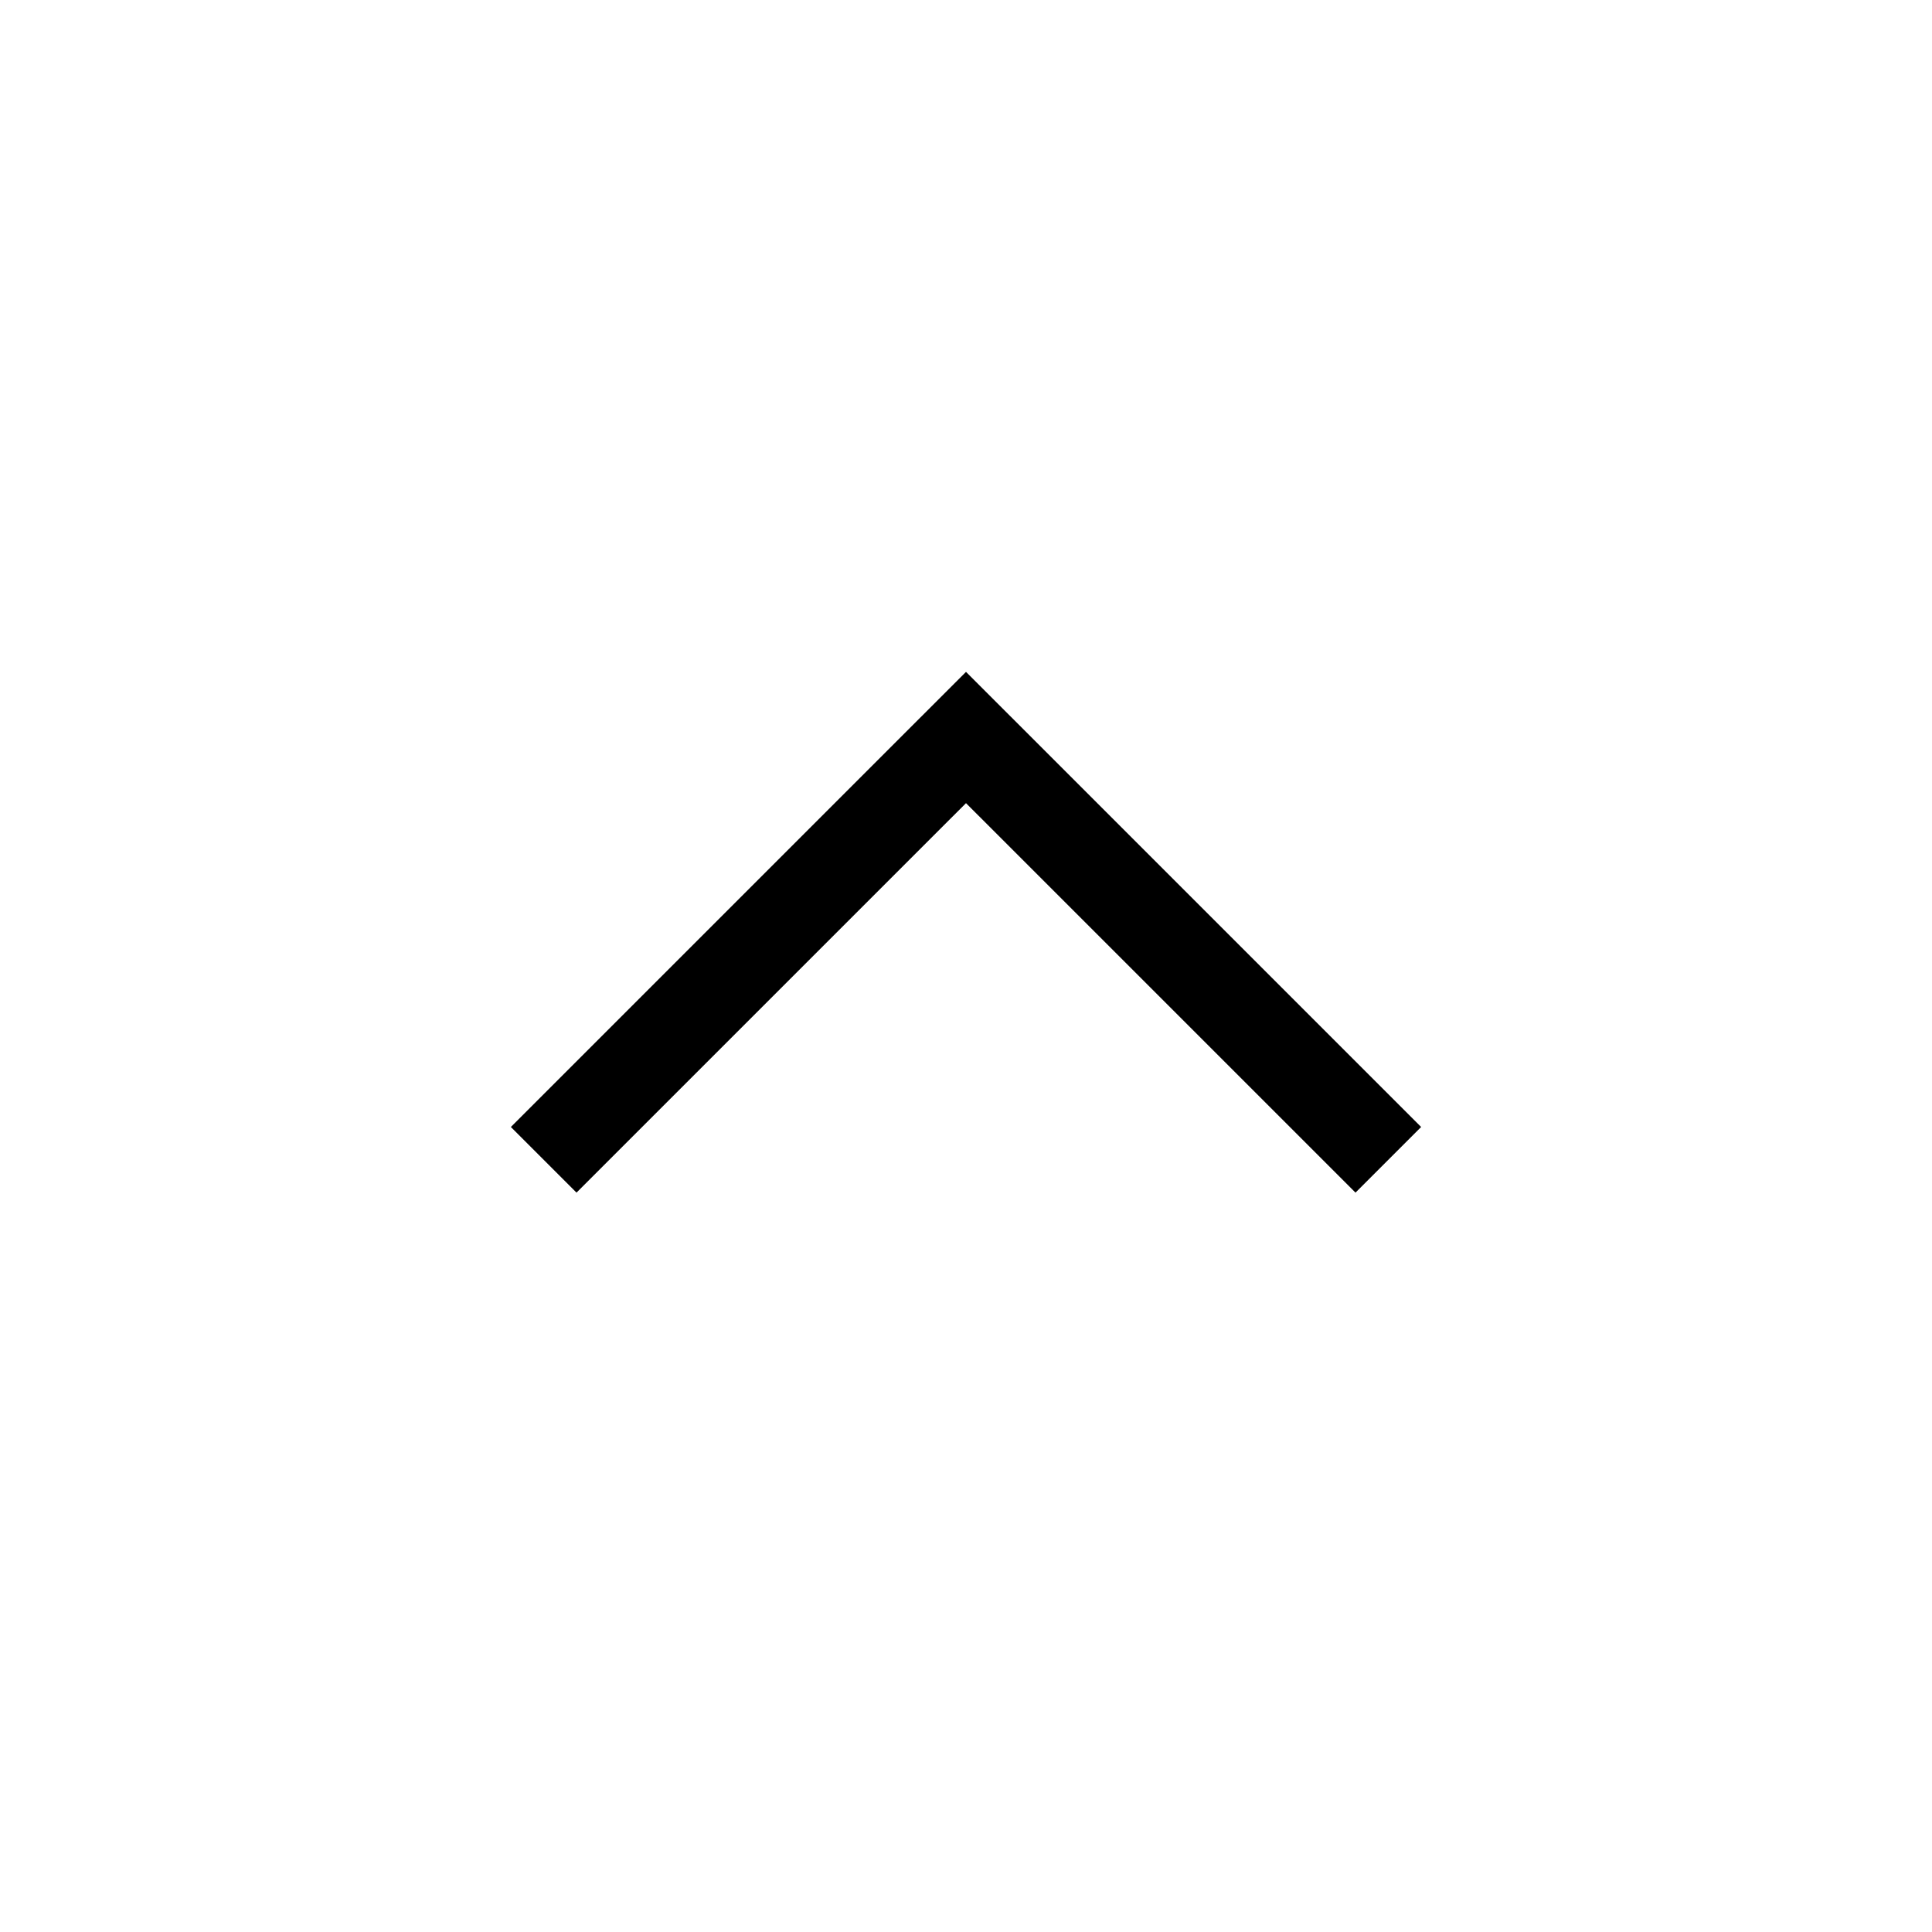
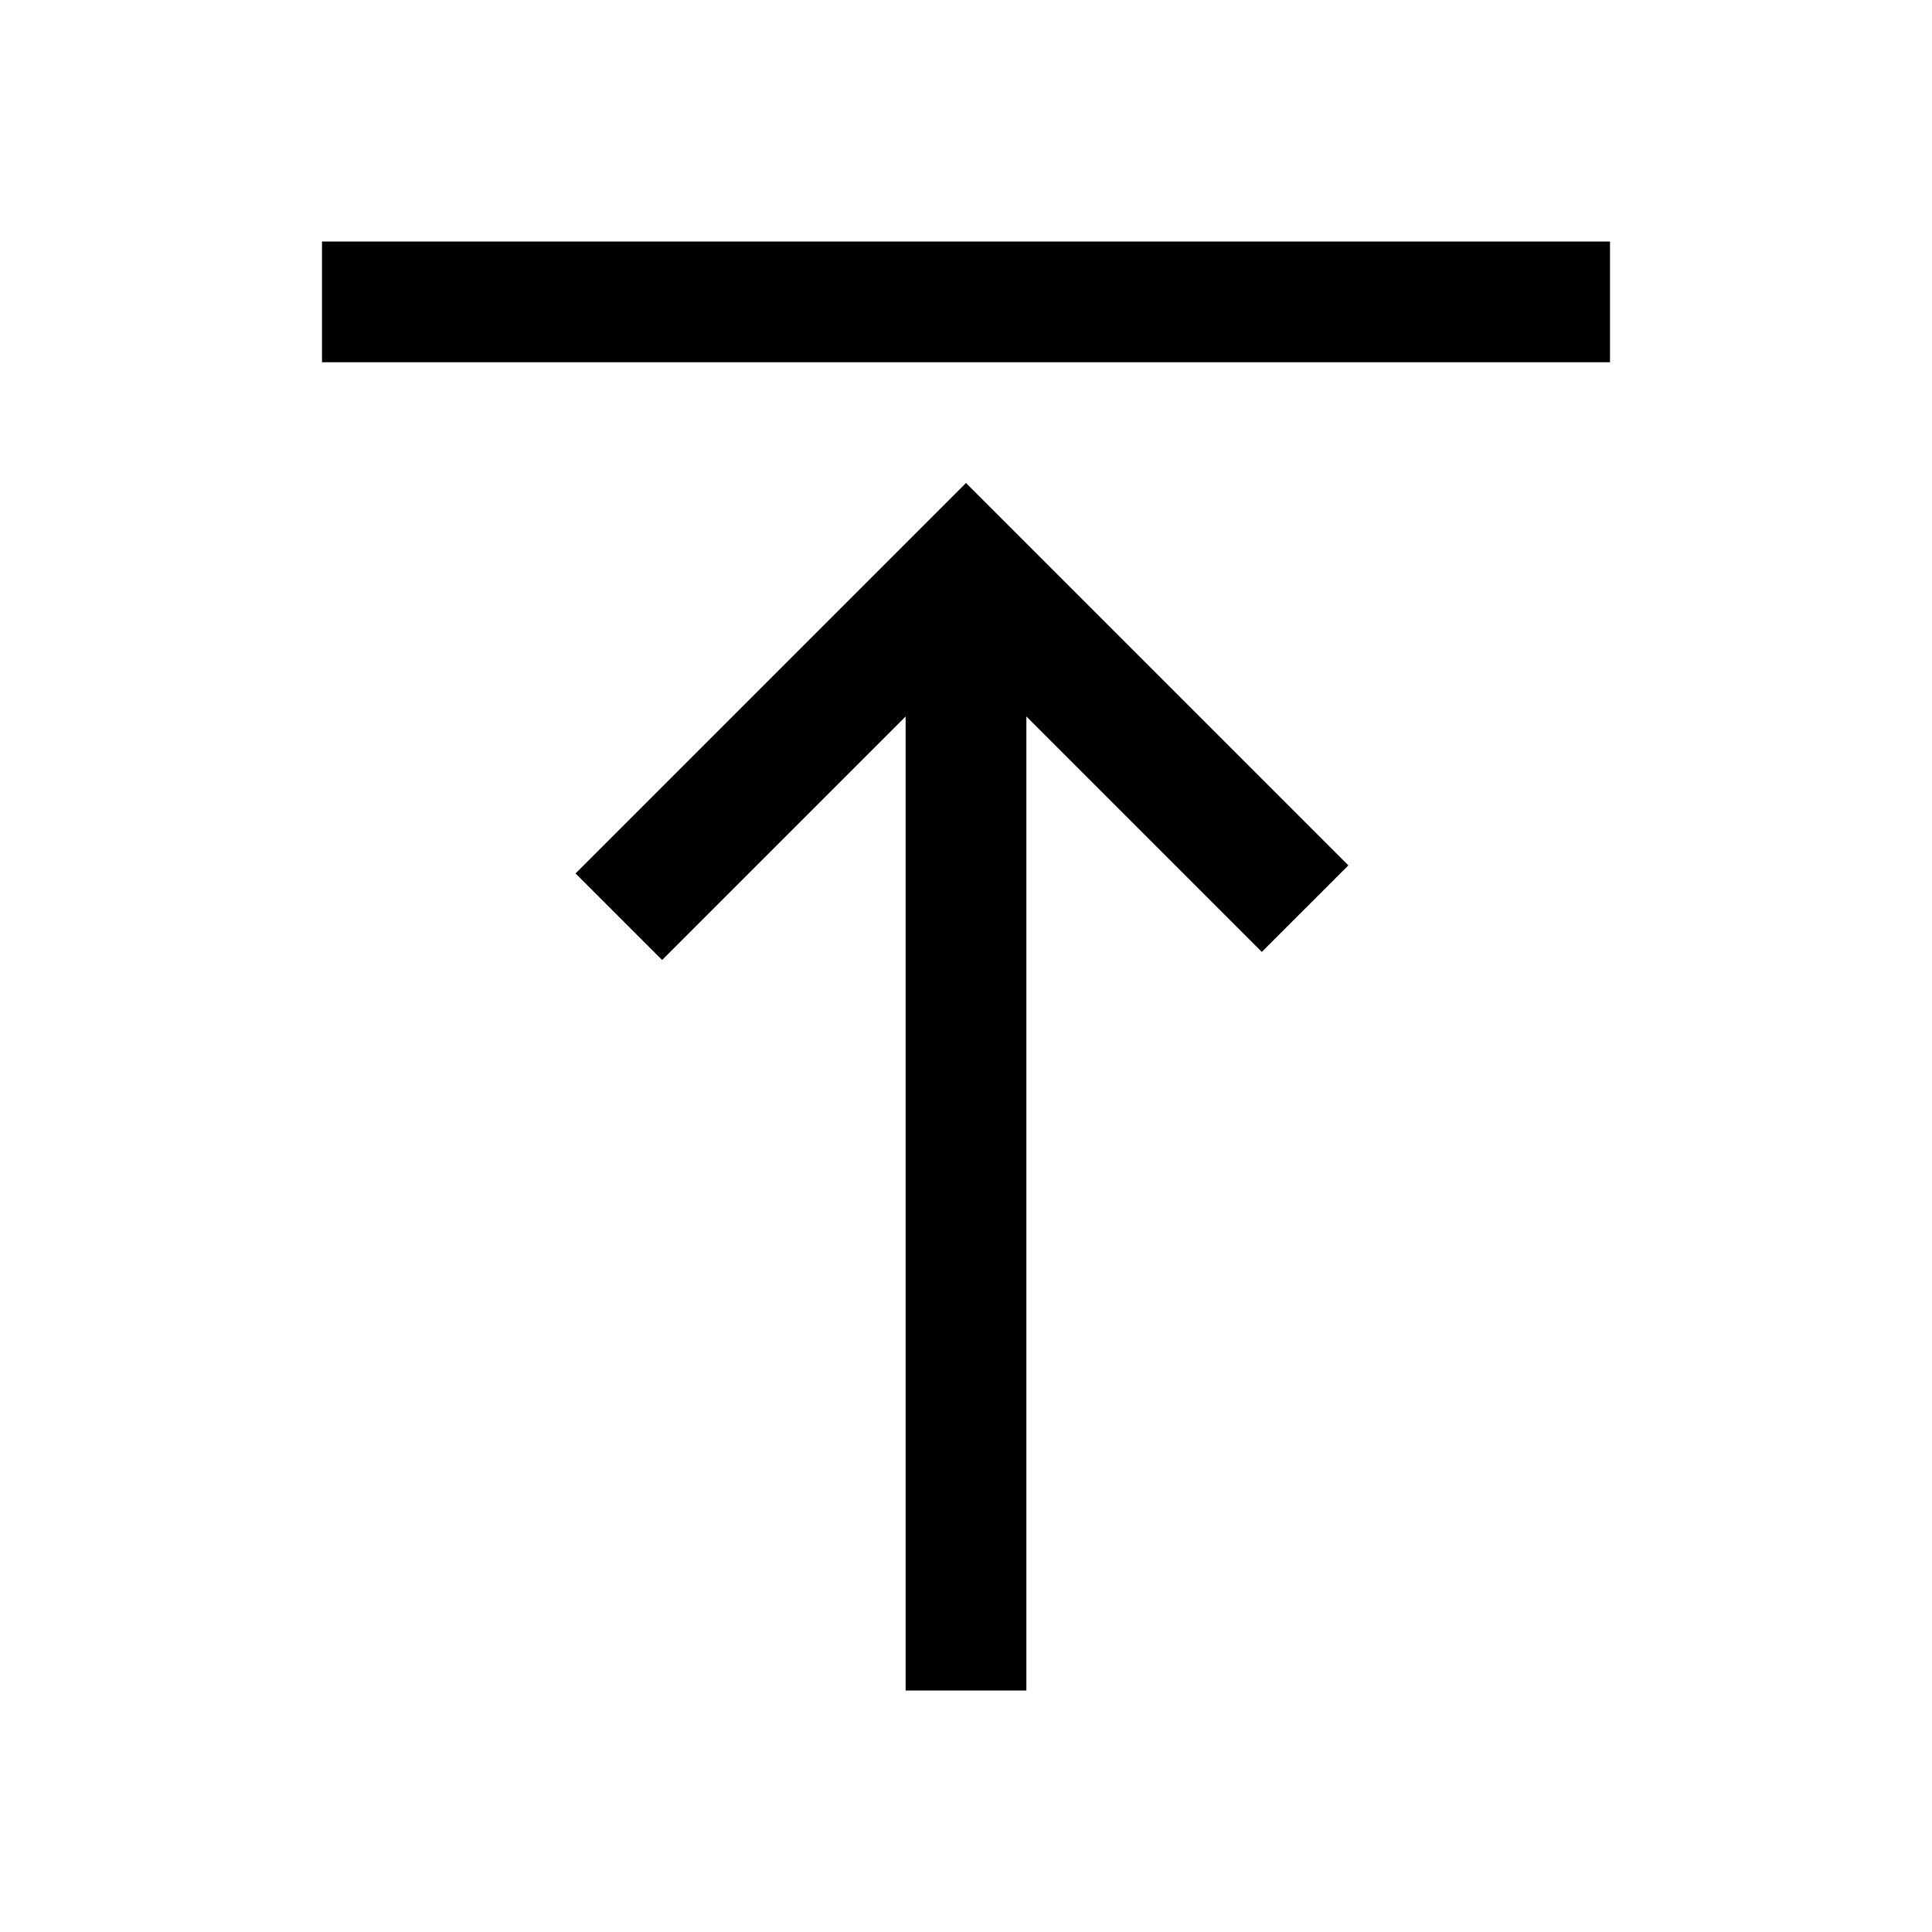
- <svg xmlns="http://www.w3.org/2000/svg" height="48px" viewBox="0 -960 960 960" width="48px" fill="#000000">
-   <path d="M480-560.92 286.46-367.39 253.85-400 480-626.15 706.15-400l-32.61 32.61L480-560.92Z" />
+ <svg xmlns="http://www.w3.org/2000/svg" width="48" height="48" viewBox="0 0 48 48" fill="none">
+   <path d="M8 9V6H40V9H8ZM22.5 42V17.8L16.45 23.85L14.3 21.7L24 12L33.5 21.5L31.35 23.65L25.5 17.8V42H22.5Z" fill="black" />
</svg>
